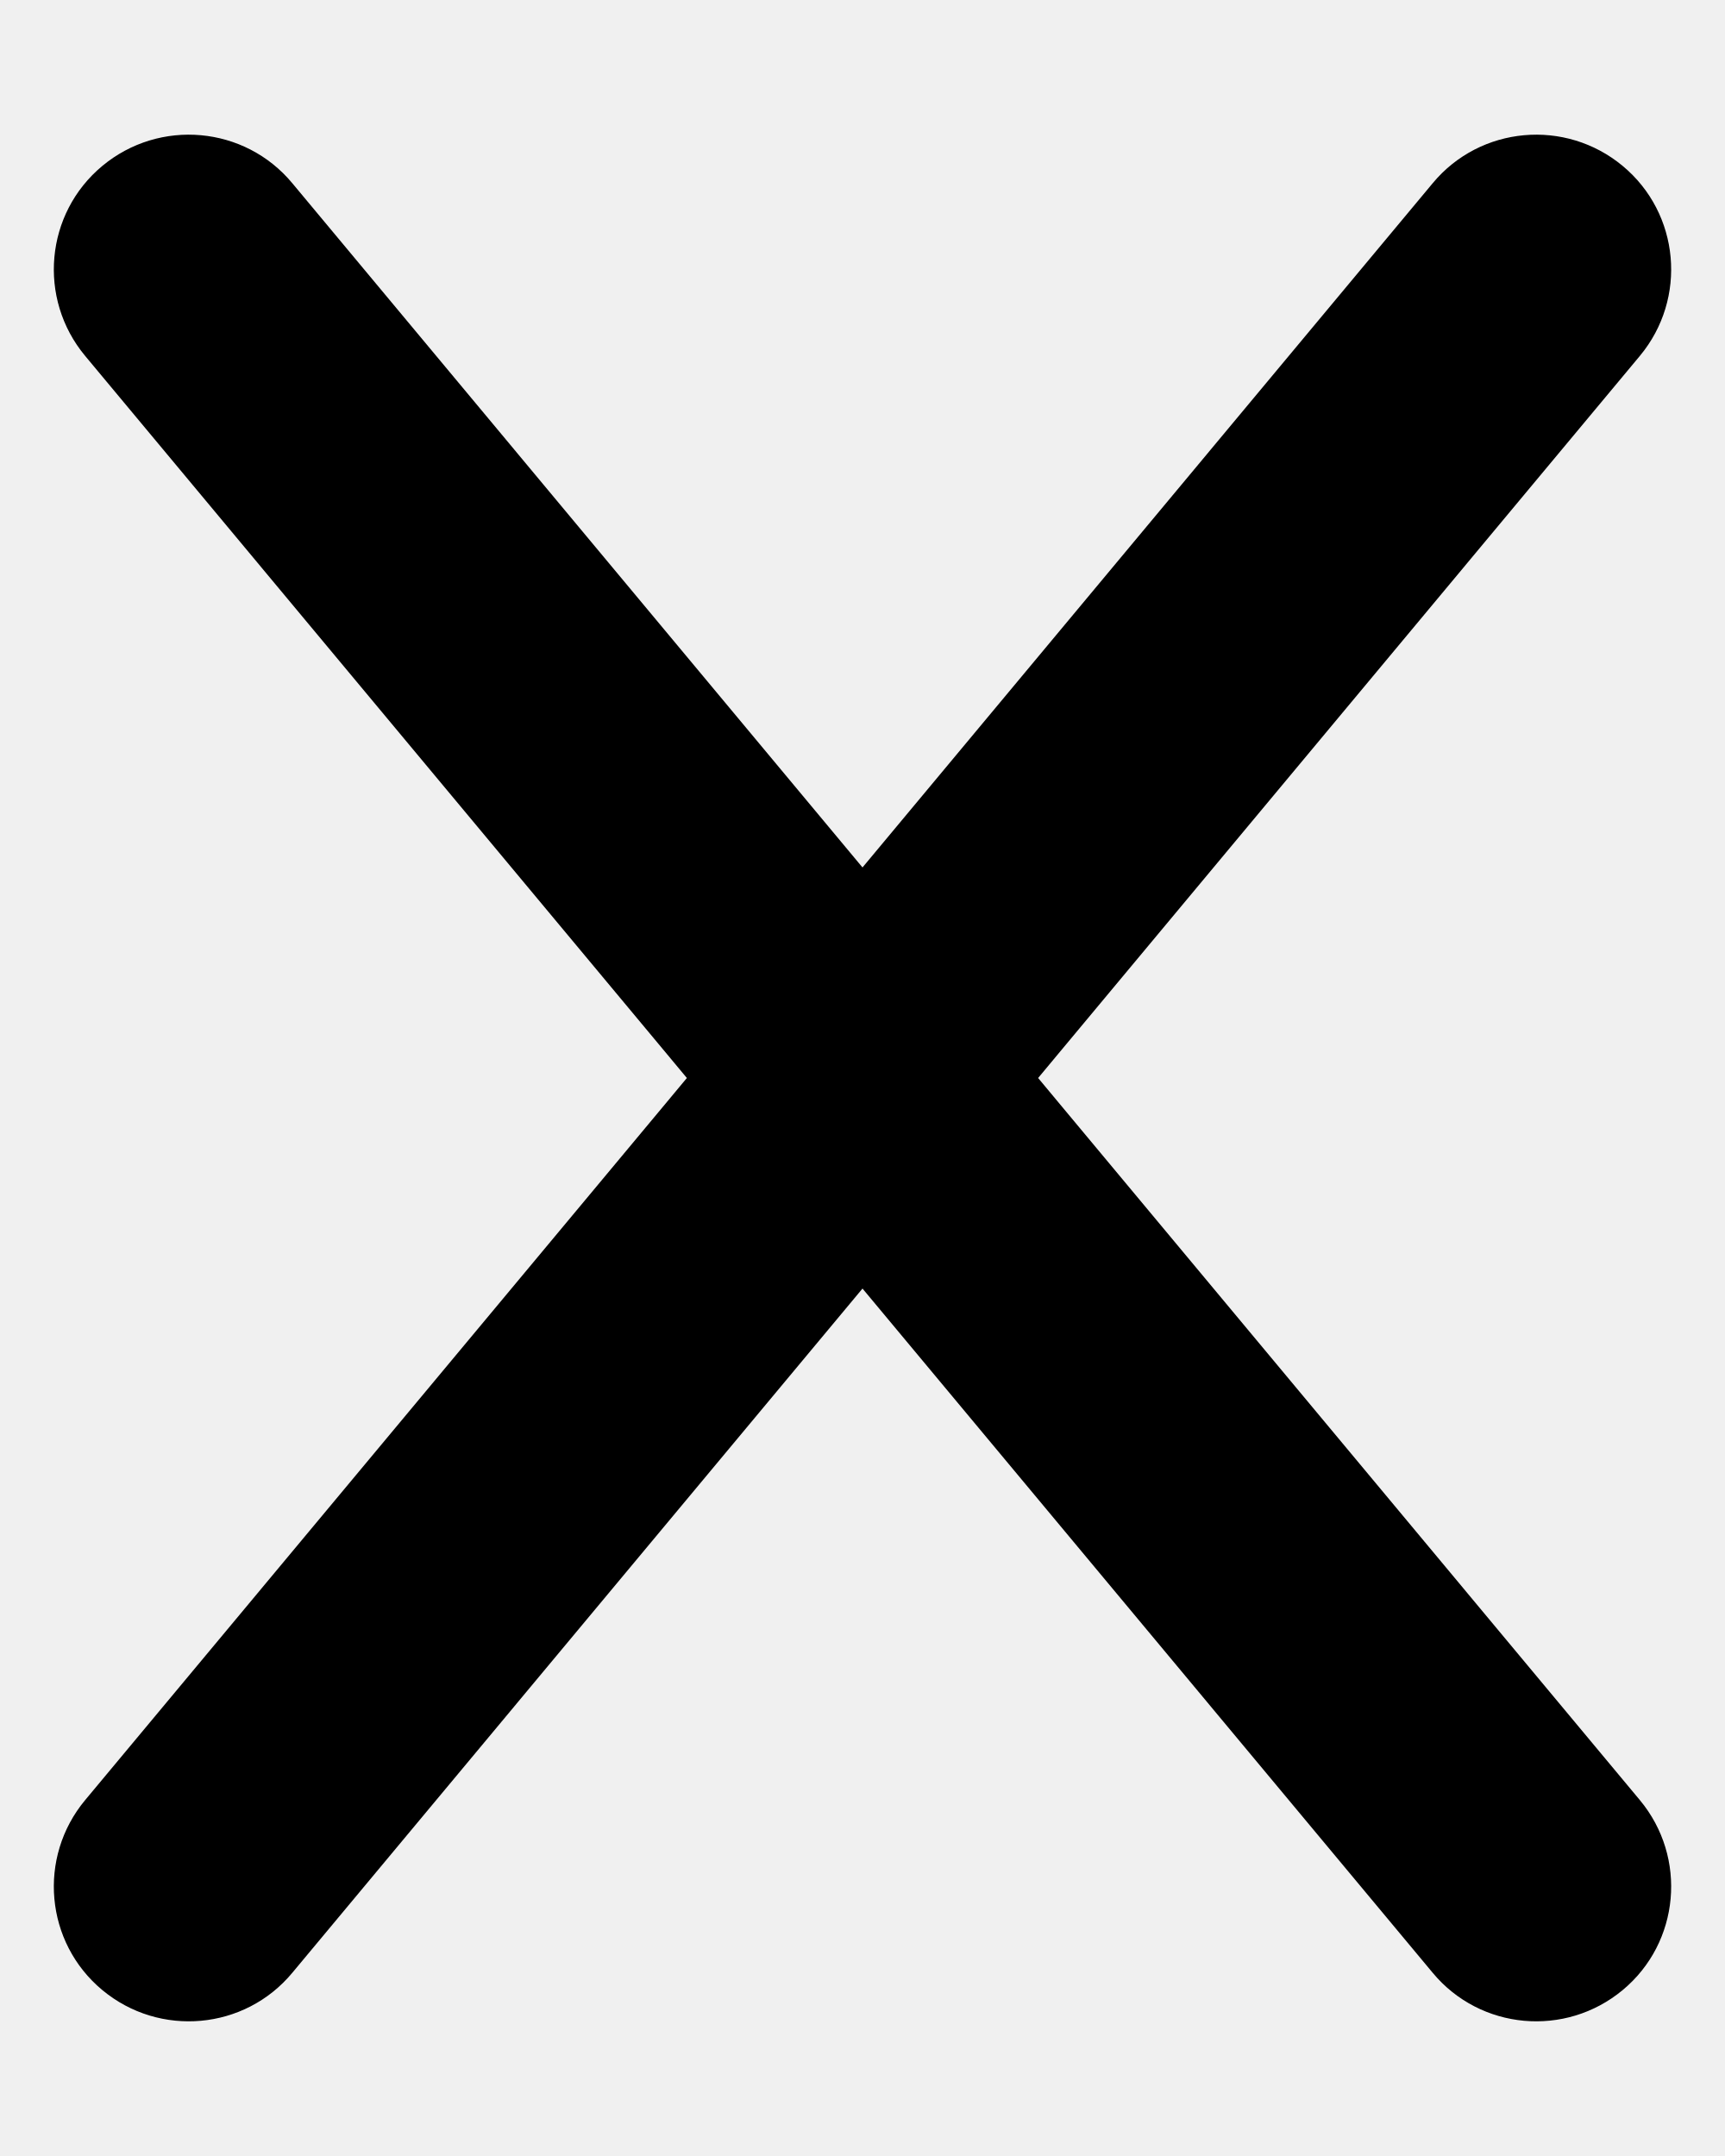
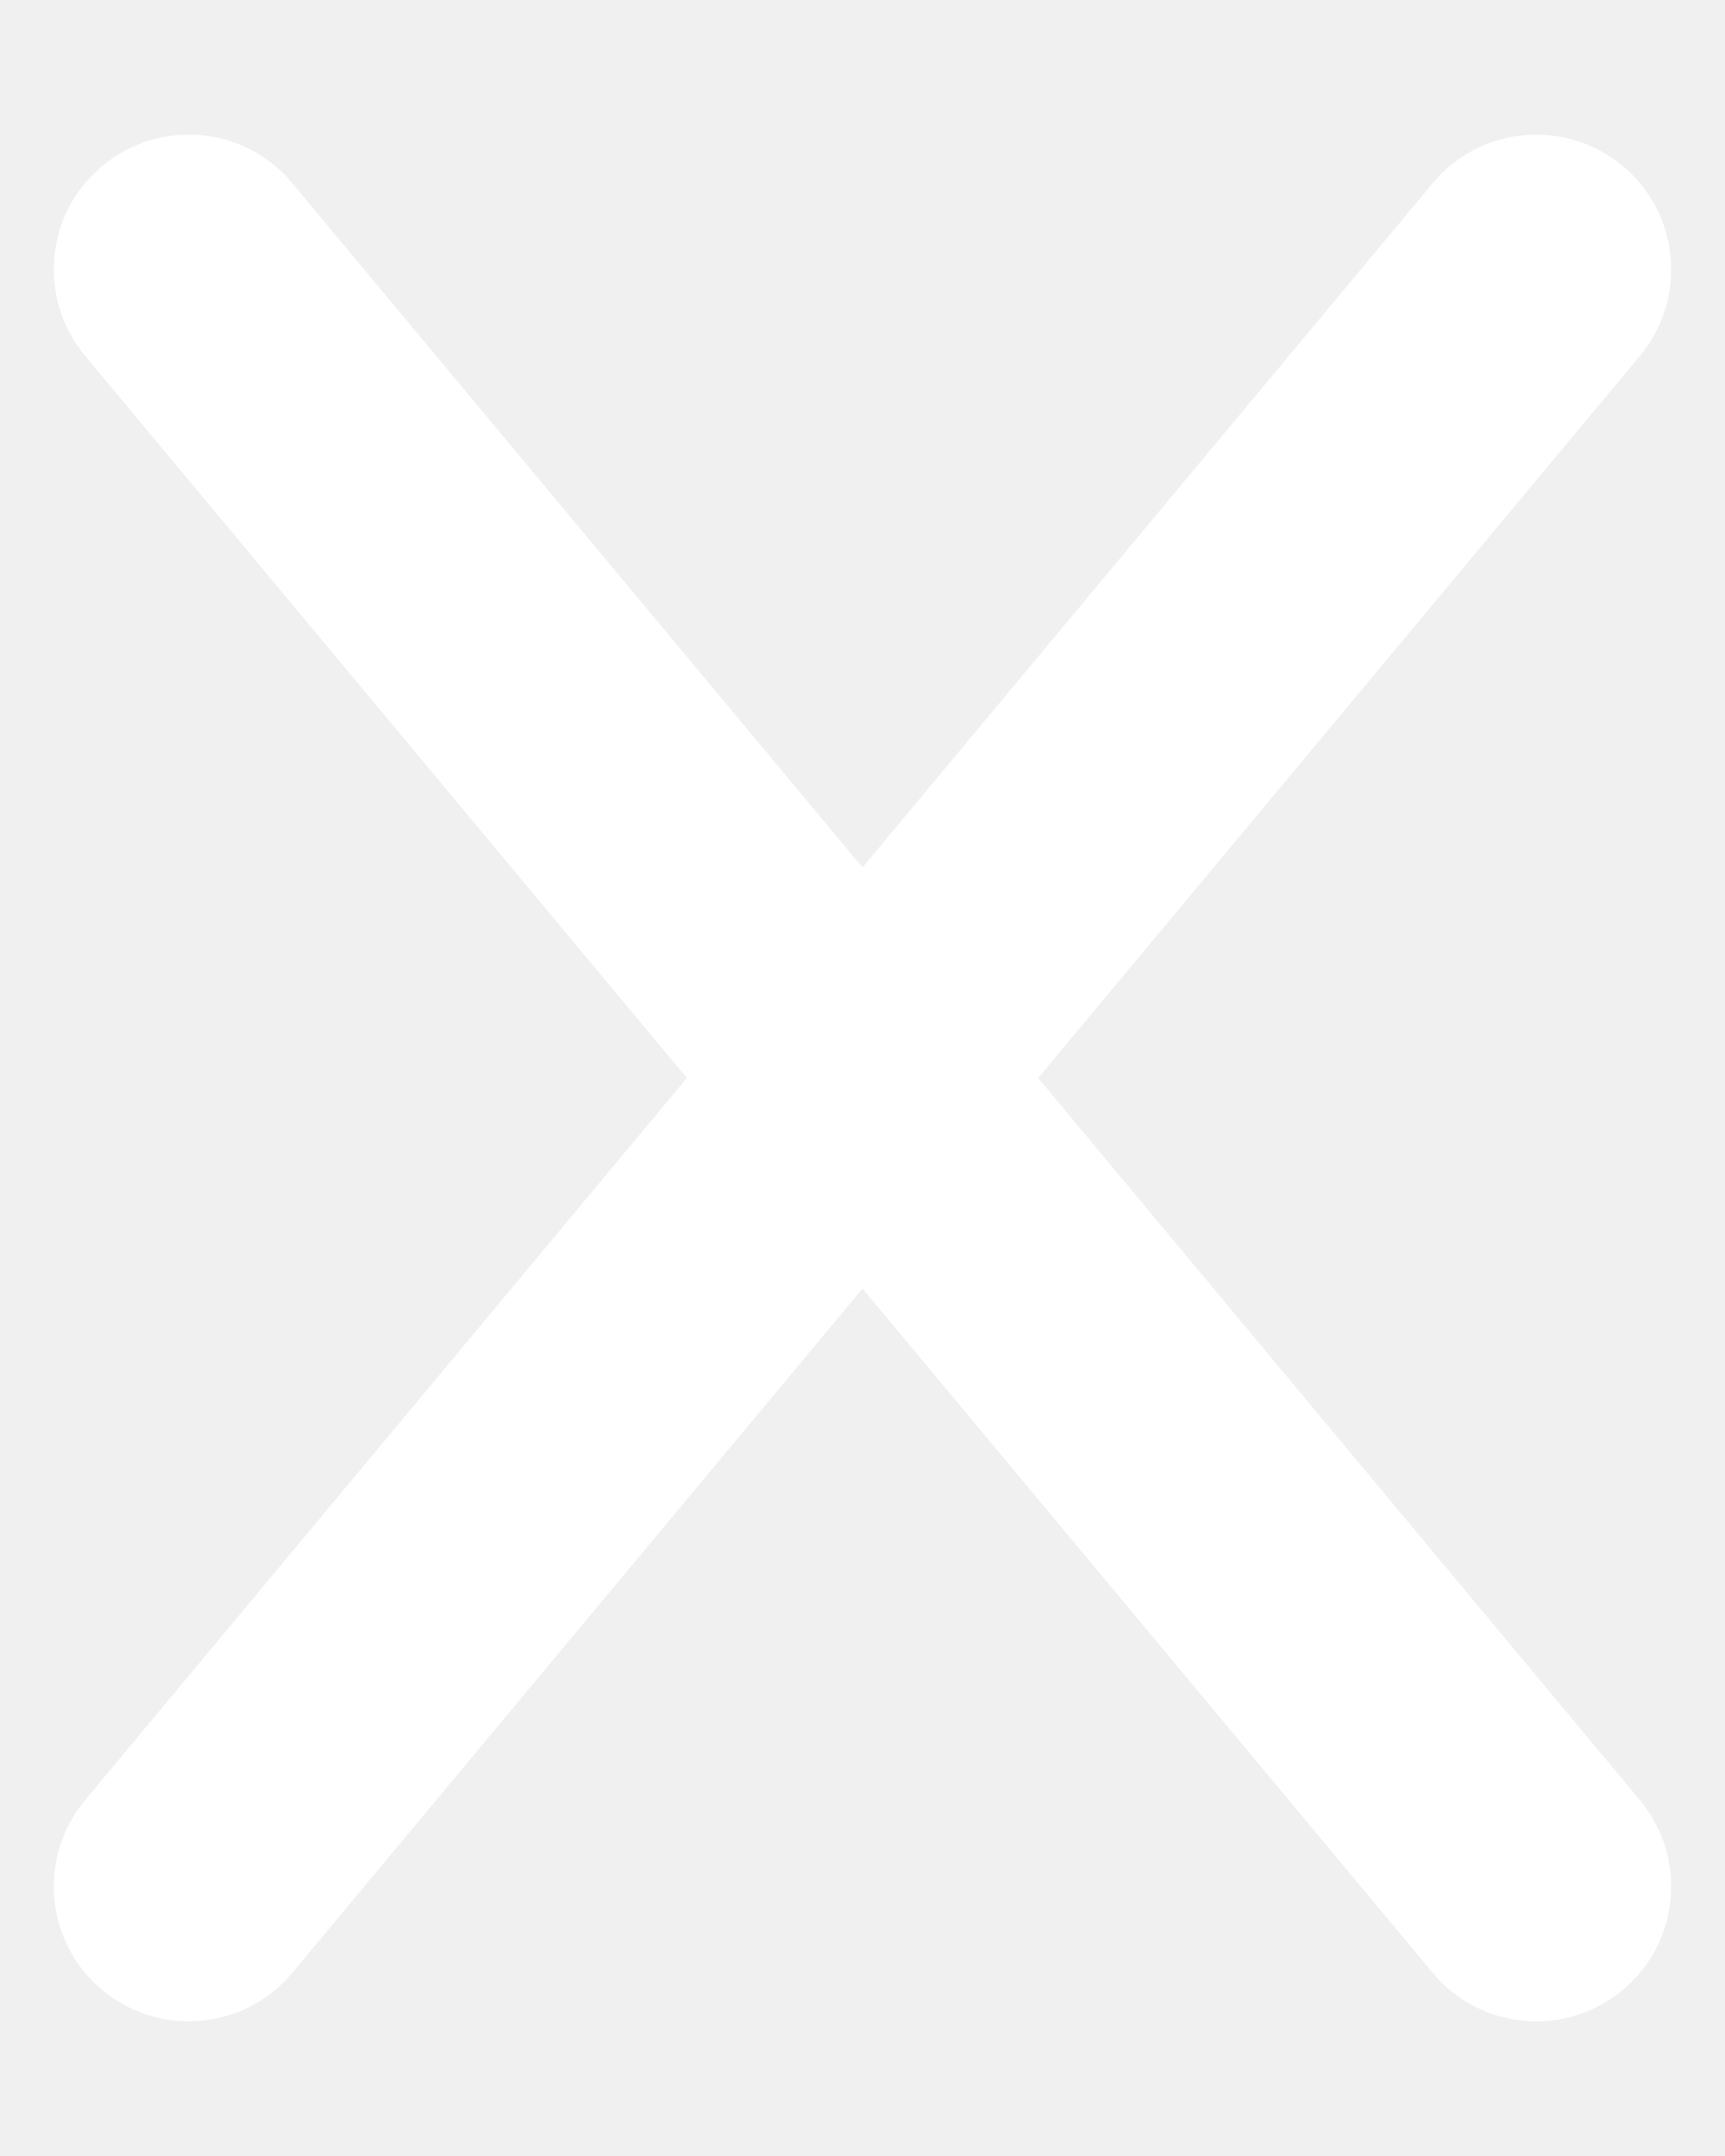
- <svg xmlns="http://www.w3.org/2000/svg" height="20" width="16" viewBox="0 0 384 512">
+ <svg xmlns="http://www.w3.org/2000/svg" fill="white" height="20" width="16" viewBox="0 0 384 512">
  <path d="M376.6 84.5c11.3-13.6 9.5-33.8-4.1-45.1s-33.8-9.5-45.1 4.1L192 206 56.6 43.5C45.3 29.9 25.1 28.1 11.5 39.4S-3.9 70.9 7.4 84.5L150.3 256 7.4 427.5c-11.3 13.6-9.5 33.8 4.1 45.1s33.8 9.5 45.1-4.1L192 306 327.4 468.5c11.3 13.6 31.5 15.4 45.1 4.1s15.4-31.5 4.1-45.1L233.7 256 376.6 84.5z" />
</svg>
